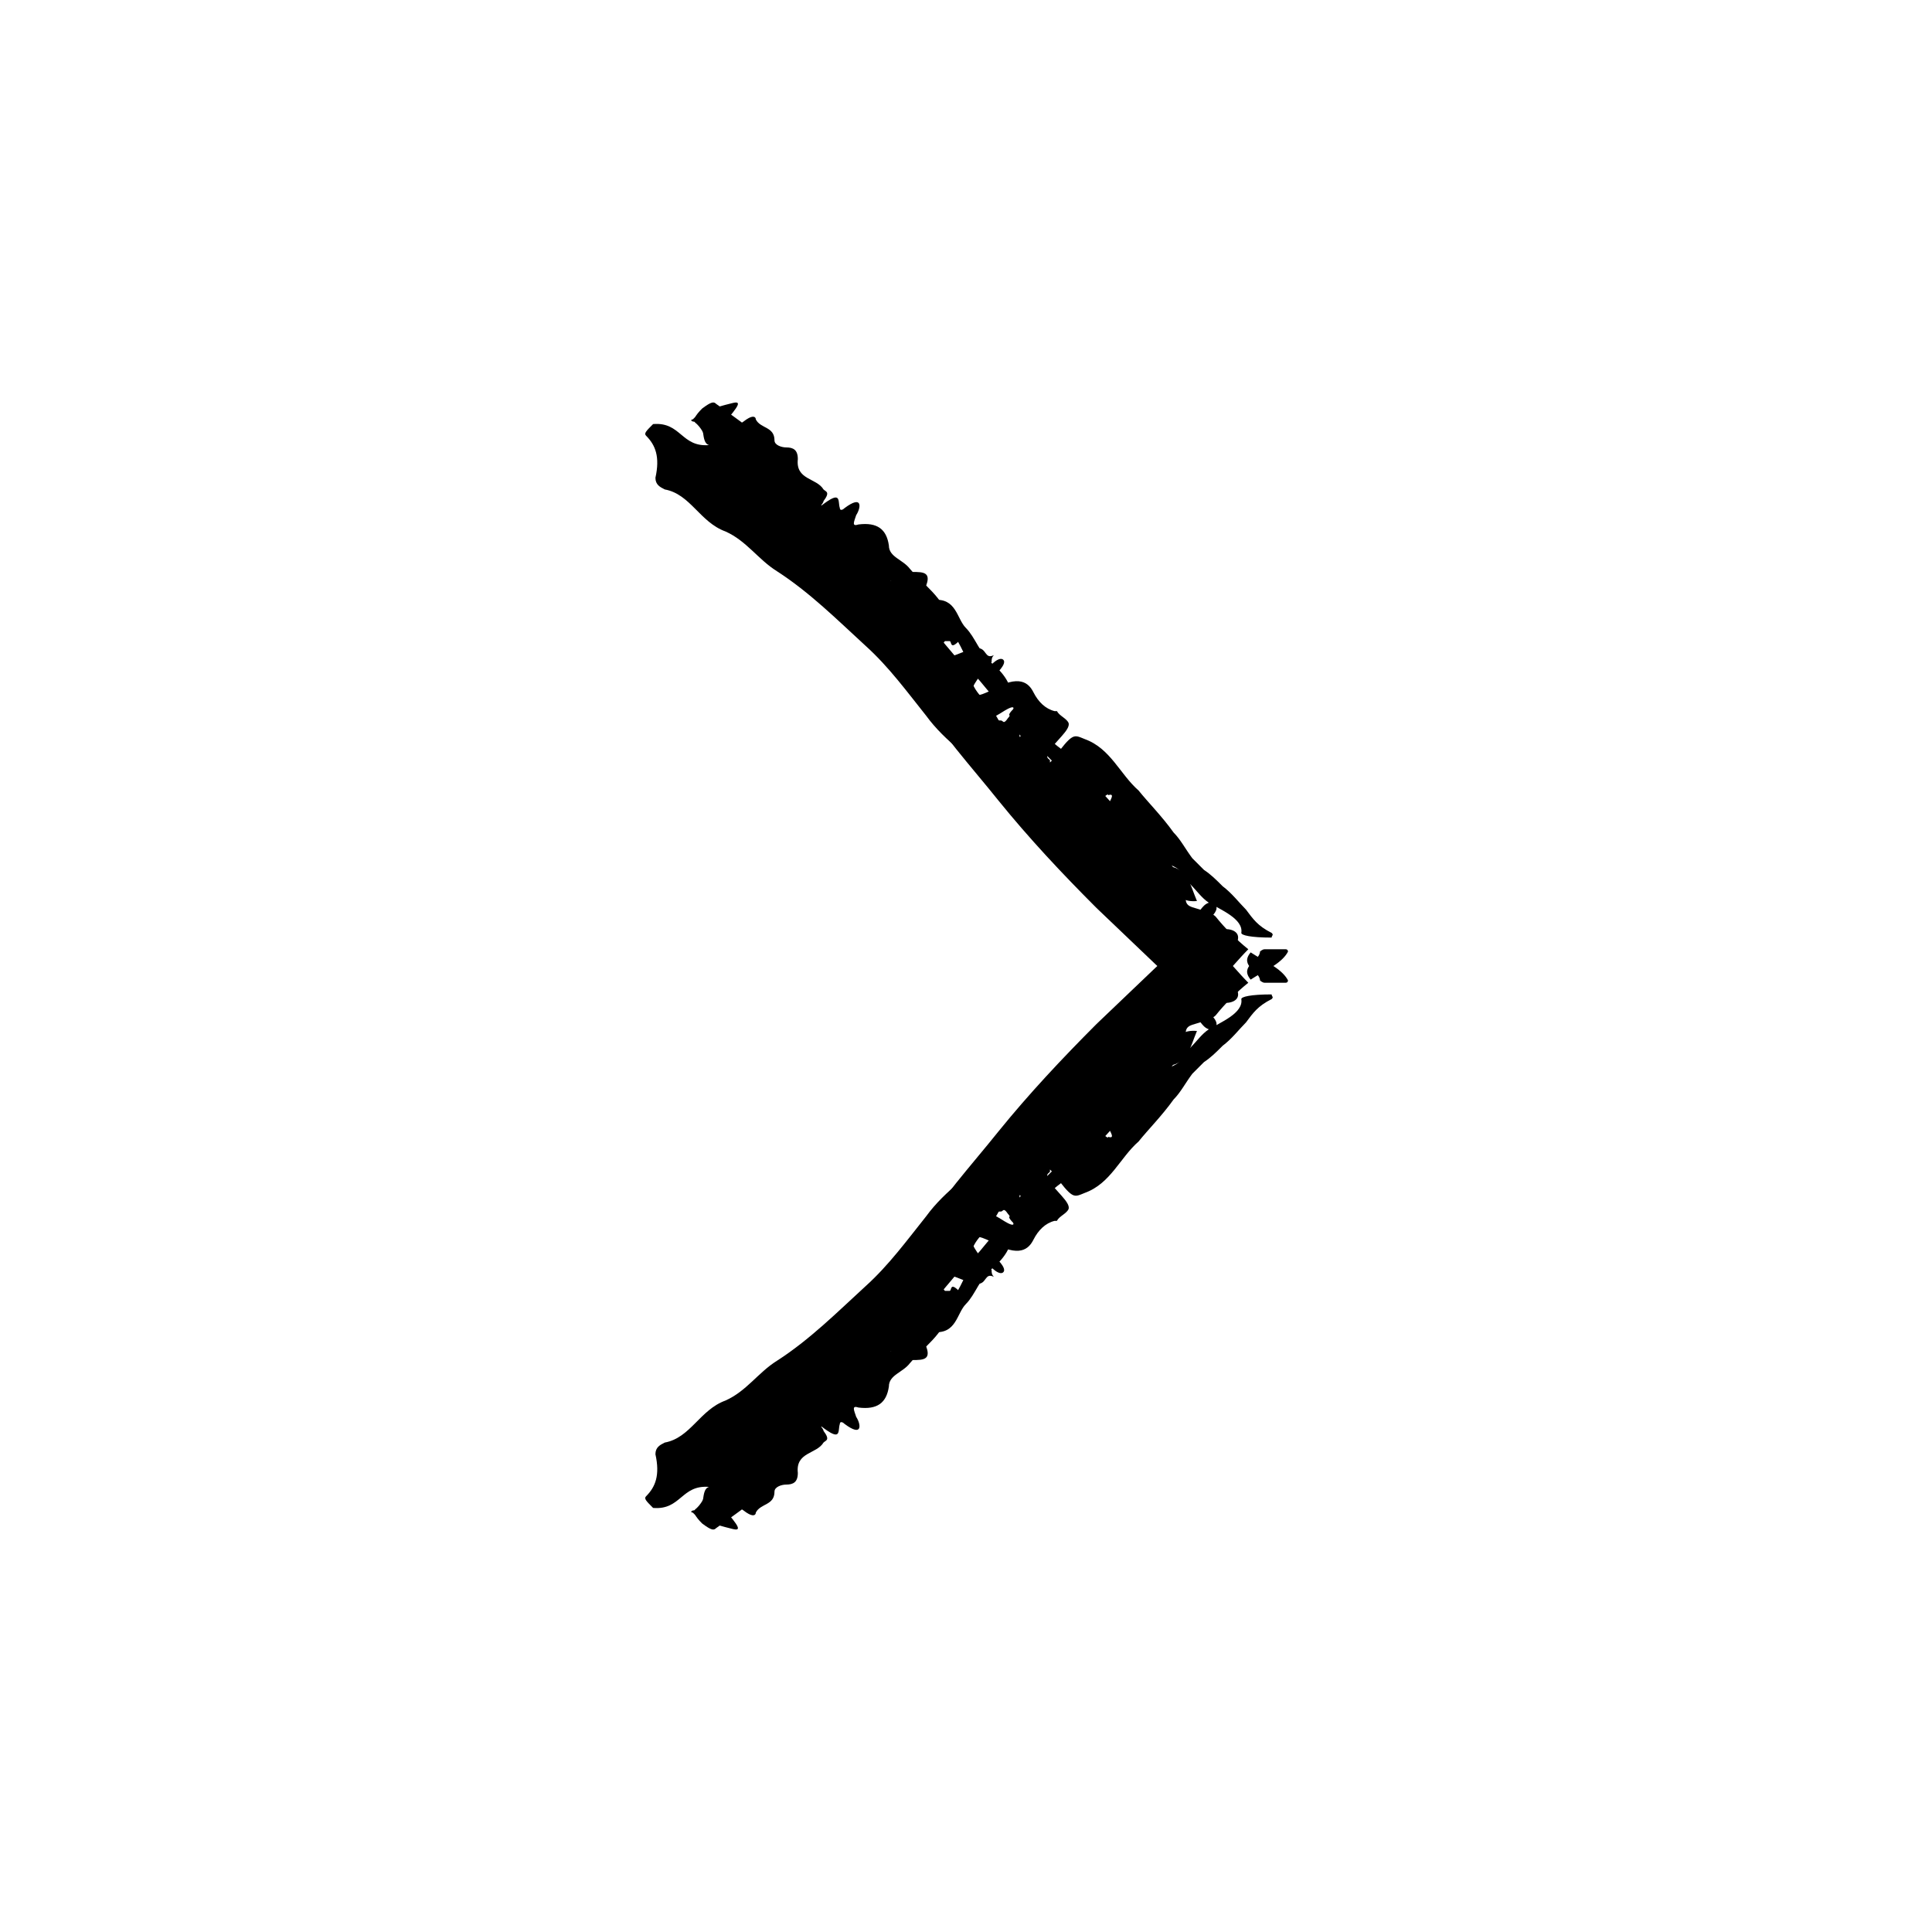
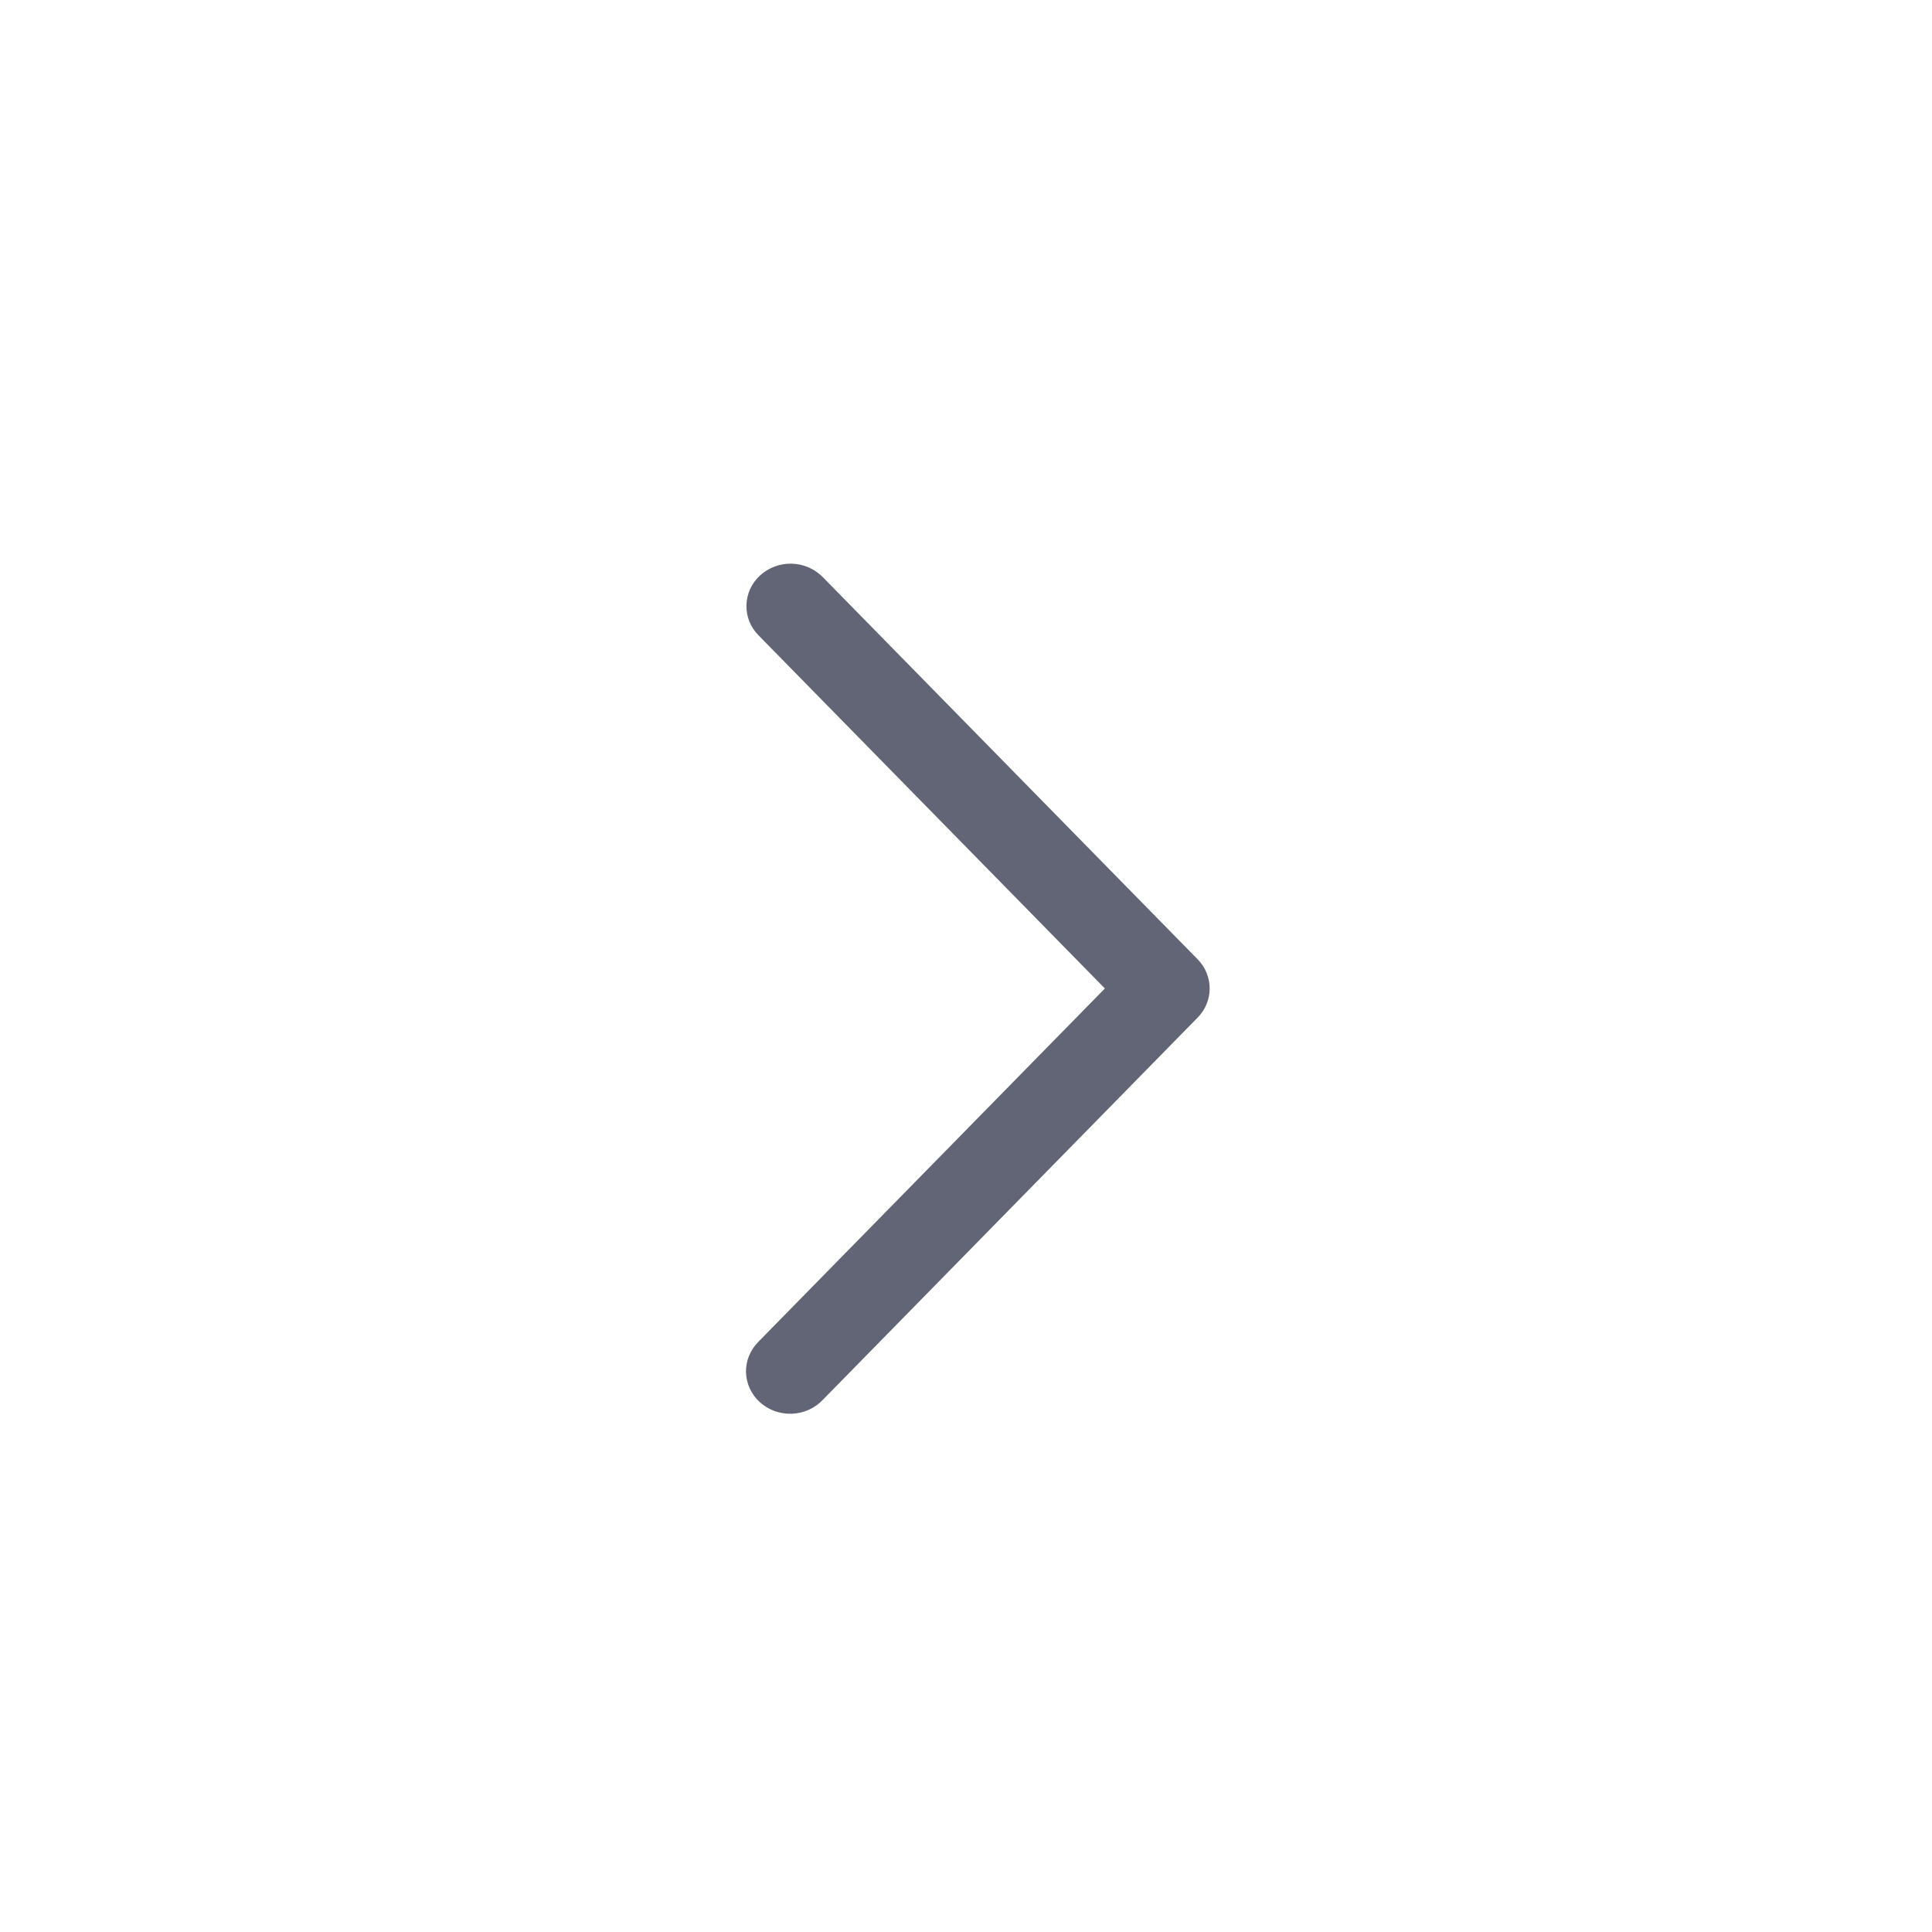
- <svg xmlns="http://www.w3.org/2000/svg" width="24" height="24" viewBox="0 0 24 24" fill="none">
-   <path d="M8.606 18.79C8.635 18.819 8.693 18.877 8.722 18.877C8.867 18.935 8.983 18.964 9.099 18.993C9.215 19.022 9.186 18.964 8.983 18.732C9.07 18.732 9.041 18.616 9.273 18.79C9.36 18.848 9.389 18.819 9.389 18.79C9.447 18.674 9.621 18.703 9.621 18.529C9.621 18.471 9.708 18.442 9.766 18.442C9.853 18.442 9.911 18.413 9.911 18.297C9.882 18.036 10.143 18.065 10.23 17.92C10.259 17.891 10.317 17.891 10.23 17.775C10.23 17.746 10.143 17.659 10.201 17.717C10.462 17.92 10.404 17.775 10.433 17.688C10.433 17.659 10.462 17.659 10.491 17.688C10.723 17.862 10.694 17.688 10.636 17.601C10.607 17.514 10.578 17.456 10.665 17.485C10.897 17.514 11.013 17.427 11.042 17.224C11.042 17.079 11.216 17.05 11.303 16.934C11.477 16.732 11.709 16.587 11.796 16.297C11.825 16.268 11.912 16.268 11.97 16.21C11.999 16.181 12.028 16.152 11.912 16.036C11.796 15.92 11.825 16.036 11.796 16.036C11.796 16.036 11.767 16.036 11.738 16.036C11.622 15.891 11.535 15.746 11.709 15.833H11.738C11.854 15.833 12.028 15.949 12.144 15.949C12.26 15.949 12.231 15.804 12.347 15.862C12.318 15.833 12.318 15.804 12.318 15.775C11.999 15.427 11.97 15.253 12.318 15.427C12.665 15.63 12.781 15.514 12.839 15.398C12.898 15.282 12.985 15.195 13.1 15.166H13.129C13.158 15.108 13.245 15.079 13.274 15.021C13.303 14.934 13.1 14.789 13.043 14.673C12.985 14.586 13.014 14.586 13.043 14.557V14.528L13.072 14.557C13.332 14.905 13.332 14.876 13.477 14.818C13.796 14.702 13.912 14.383 14.144 14.18C14.26 14.035 14.434 13.861 14.579 13.658C14.666 13.571 14.724 13.455 14.811 13.339L14.956 13.194C15.043 13.136 15.101 13.078 15.188 12.991C15.304 12.904 15.391 12.788 15.478 12.701C15.565 12.585 15.623 12.498 15.797 12.411C15.826 12.382 15.797 12.382 15.797 12.353C15.536 12.353 15.42 12.382 15.42 12.411C15.449 12.585 15.159 12.701 15.014 12.788C14.927 12.846 14.869 12.933 14.782 13.02C14.695 12.817 14.724 12.759 14.811 12.73C14.898 12.701 15.043 12.672 15.101 12.614C15.217 12.469 15.362 12.324 15.507 12.208C15.391 12.092 15.275 11.947 15.13 11.802C15.101 11.773 15.014 11.744 14.956 11.715C14.898 11.686 14.84 11.686 14.811 11.657C14.811 11.512 14.695 11.367 14.608 11.28C14.521 11.193 14.405 11.106 14.318 11.019C14.289 11.019 14.289 10.932 14.289 10.845C14.492 10.614 14.434 10.556 14.405 10.498C14.318 10.411 14.26 10.295 14.144 10.237C13.825 10.063 13.622 9.744 13.39 9.483C13.245 9.309 13.014 9.251 12.927 8.99C12.898 8.932 12.839 8.961 12.752 9.048C12.665 9.164 12.723 9.135 12.723 9.193C12.723 9.193 12.723 9.222 12.723 9.28C12.521 9.193 12.434 8.99 12.347 8.845C12.231 8.671 12.057 8.584 12.057 8.352C12.231 8.468 12.289 8.7 12.55 8.758C12.607 8.555 12.492 8.381 12.318 8.236C12.173 8.12 12.115 7.917 11.999 7.801C11.883 7.685 11.883 7.424 11.593 7.453C11.738 7.714 11.912 7.946 12.028 8.236C11.854 8.352 11.941 8.207 11.912 8.207C11.419 7.627 10.926 7.018 10.375 6.467C10.056 6.148 9.824 5.742 9.476 5.452C9.302 5.307 9.099 5.162 8.896 5.017C8.867 4.988 8.838 4.988 8.722 5.075C8.635 5.162 8.606 5.22 8.635 5.249C8.78 5.365 8.78 5.568 8.925 5.684C9.186 5.945 9.476 6.177 9.679 6.496C9.911 6.844 10.259 7.076 10.491 7.424C10.752 7.83 11.129 8.178 11.39 8.613C11.68 9.106 12.057 9.512 12.405 9.947C12.781 10.411 13.187 10.845 13.622 11.28L14.26 11.889C14.376 12.005 14.521 12.121 14.608 12.237C14.521 12.324 14.434 12.382 14.376 12.44C14.347 12.44 14.318 12.469 14.289 12.498L14.231 12.527C14.231 12.527 14.202 12.556 14.173 12.585C14.057 12.672 13.941 12.759 13.854 12.875C13.39 13.339 12.927 13.861 12.405 14.296C12.086 14.557 11.738 14.789 11.506 15.108C11.274 15.398 11.042 15.717 10.752 15.978C10.404 16.297 10.056 16.645 9.65 16.905C9.418 17.05 9.273 17.282 9.012 17.398C8.693 17.514 8.577 17.862 8.258 17.92C8.2 17.949 8.142 17.978 8.142 18.065C8.2 18.326 8.142 18.471 8.026 18.587C7.997 18.616 8.026 18.645 8.113 18.732C8.461 18.761 8.461 18.442 8.809 18.471C8.693 18.5 8.78 18.761 8.635 18.761C8.577 18.761 8.577 18.79 8.606 18.79ZM13.68 10.266C13.564 10.266 13.506 10.179 13.535 10.034C13.303 10.005 12.927 9.541 12.927 9.309C13.129 9.512 13.303 9.686 13.477 9.86C13.506 9.889 13.535 9.947 13.535 10.034C13.593 10.092 13.68 10.15 13.68 10.266ZM14.144 10.7C13.97 10.671 13.883 10.556 13.854 10.382C14.028 10.44 14.115 10.498 14.144 10.7ZM14.289 10.845C14.202 10.903 14.173 10.845 14.202 10.758C14.318 10.729 14.26 10.816 14.289 10.845ZM14.55 13.252C14.608 13.223 14.55 13.049 14.666 13.078C14.695 13.194 14.608 13.223 14.55 13.252ZM14.289 13.542L14.376 13.426L14.405 13.455L14.289 13.542ZM13.709 14.093C13.68 14.035 13.709 14.006 13.767 14.006C13.796 14.064 13.854 14.151 13.767 14.122C13.767 14.151 13.709 14.093 13.709 14.093ZM12.839 14.76C12.839 14.731 12.81 14.702 12.81 14.702C12.839 14.702 12.868 14.731 12.898 14.731C12.927 14.76 12.956 14.818 12.927 14.818C12.898 14.818 12.868 14.818 12.839 14.76ZM12.665 14.876C12.636 14.847 12.636 14.847 12.665 14.876C12.665 14.847 12.665 14.847 12.665 14.847C12.665 14.847 12.694 14.847 12.665 14.876ZM12.318 15.079C12.376 15.05 12.405 15.05 12.434 15.05C12.463 15.05 12.463 14.992 12.521 15.079C12.55 15.108 12.55 15.137 12.579 15.166C12.607 15.224 12.579 15.224 12.521 15.195C12.463 15.166 12.434 15.137 12.318 15.079ZM11.883 15.543V15.514C11.912 15.514 11.912 15.514 11.97 15.543V15.572C11.941 15.601 11.941 15.63 11.883 15.543ZM11.477 16.123C11.448 16.094 11.448 16.065 11.448 16.094C11.477 16.094 11.477 16.123 11.506 16.152C11.535 16.181 11.535 16.21 11.535 16.181C11.535 16.152 11.506 16.123 11.477 16.123ZM11.332 16.268C11.303 16.239 11.303 16.21 11.303 16.21C11.303 16.181 11.303 16.181 11.332 16.21C11.332 16.239 11.361 16.268 11.361 16.268C11.39 16.297 11.361 16.297 11.332 16.268ZM10.81 16.703C10.868 16.703 10.984 16.732 11.071 16.79C10.955 16.79 10.955 16.79 10.81 16.703ZM10.433 17.166C10.433 17.137 10.433 17.137 10.433 17.166H10.462C10.491 17.195 10.491 17.195 10.462 17.195C10.462 17.166 10.433 17.166 10.433 17.166ZM10.288 17.253C10.288 17.224 10.259 17.195 10.288 17.195C10.317 17.195 10.346 17.195 10.375 17.224C10.433 17.282 10.404 17.282 10.404 17.282C10.375 17.282 10.346 17.282 10.288 17.253ZM9.36 17.978H9.447L9.476 18.007H9.447C9.389 17.978 9.418 18.065 9.36 17.978ZM9.099 18.239V18.152L9.128 18.181C9.099 18.21 9.128 18.268 9.099 18.239Z" fill="black" />
-   <path d="M14.463 10.758C14.753 10.758 14.782 10.991 14.869 11.193C14.55 11.222 14.579 10.932 14.463 10.758Z" fill="black" />
-   <path d="M15.652 12.179C15.652 12.063 15.391 12.005 15.536 11.831C15.623 11.889 15.739 11.947 15.826 12.005C15.913 12.063 15.971 12.121 16 12.179C16 12.179 16 12.208 15.971 12.208C15.942 12.208 15.884 12.208 15.826 12.208C15.768 12.208 15.739 12.208 15.71 12.208C15.681 12.208 15.652 12.179 15.652 12.179Z" fill="black" />
-   <path d="M11.332 7.105C11.477 7.105 11.593 7.105 11.477 7.337C11.361 7.308 11.245 7.279 11.332 7.105Z" fill="black" />
-   <path d="M12.607 8.903C12.579 8.874 12.463 8.932 12.607 8.787C12.694 8.671 12.781 8.671 12.781 8.729C12.781 8.787 12.898 8.758 12.752 8.903C12.579 9.048 12.636 8.932 12.607 8.903Z" fill="black" />
-   <path d="M12.231 15.543C12.26 15.514 12.318 15.543 12.376 15.63C12.463 15.717 12.492 15.775 12.463 15.804C12.434 15.833 12.376 15.804 12.318 15.746C12.231 15.63 12.231 15.572 12.231 15.543Z" fill="black" />
-   <path d="M14.898 11.396C14.869 11.367 14.898 11.309 14.956 11.251C14.985 11.222 15.043 11.193 15.072 11.222C15.13 11.251 15.13 11.309 15.043 11.396C14.985 11.425 14.927 11.425 14.898 11.396Z" fill="black" />
-   <path d="M15.217 11.541C15.333 11.541 15.42 11.599 15.362 11.715C15.246 11.628 15.101 11.657 15.217 11.541Z" fill="black" />
-   <path d="M8.606 5.21C8.635 5.181 8.693 5.123 8.722 5.123C8.867 5.065 8.983 5.036 9.099 5.007C9.215 4.978 9.186 5.036 8.983 5.268C9.07 5.268 9.041 5.384 9.273 5.21C9.36 5.152 9.389 5.181 9.389 5.21C9.447 5.326 9.621 5.297 9.621 5.471C9.621 5.529 9.708 5.558 9.766 5.558C9.853 5.558 9.911 5.587 9.911 5.703C9.882 5.964 10.143 5.935 10.23 6.08C10.259 6.109 10.317 6.109 10.23 6.225C10.23 6.254 10.143 6.341 10.201 6.283C10.462 6.08 10.404 6.225 10.433 6.312C10.433 6.341 10.462 6.341 10.491 6.312C10.723 6.138 10.694 6.312 10.636 6.399C10.607 6.486 10.578 6.544 10.665 6.515C10.897 6.486 11.013 6.573 11.042 6.776C11.042 6.921 11.216 6.95 11.303 7.066C11.477 7.269 11.709 7.414 11.796 7.703C11.825 7.732 11.912 7.732 11.97 7.79C11.999 7.819 12.028 7.848 11.912 7.964C11.796 8.08 11.825 7.964 11.796 7.964C11.796 7.964 11.767 7.964 11.738 7.964C11.622 8.109 11.535 8.254 11.709 8.167H11.738C11.854 8.167 12.028 8.051 12.144 8.051C12.26 8.051 12.231 8.196 12.347 8.138C12.318 8.167 12.318 8.196 12.318 8.225C11.999 8.573 11.97 8.747 12.318 8.573C12.665 8.37 12.781 8.486 12.839 8.602C12.898 8.718 12.985 8.805 13.101 8.834H13.13C13.159 8.892 13.245 8.921 13.274 8.979C13.303 9.066 13.101 9.211 13.043 9.327C12.985 9.414 13.014 9.414 13.043 9.443V9.472L13.072 9.443C13.332 9.095 13.332 9.124 13.477 9.182C13.796 9.298 13.912 9.617 14.144 9.82C14.26 9.965 14.434 10.139 14.579 10.342C14.666 10.429 14.724 10.545 14.811 10.661L14.956 10.806C15.043 10.864 15.101 10.922 15.188 11.009C15.304 11.096 15.391 11.212 15.478 11.299C15.565 11.415 15.623 11.502 15.797 11.589C15.826 11.618 15.797 11.618 15.797 11.647C15.536 11.647 15.42 11.618 15.42 11.589C15.449 11.415 15.159 11.299 15.014 11.212C14.927 11.154 14.869 11.067 14.782 10.98C14.695 11.183 14.724 11.241 14.811 11.27C14.898 11.299 15.043 11.328 15.101 11.386C15.217 11.531 15.362 11.676 15.507 11.792C15.391 11.908 15.275 12.053 15.13 12.198C15.101 12.227 15.014 12.256 14.956 12.285C14.898 12.314 14.84 12.314 14.811 12.343C14.811 12.488 14.695 12.633 14.608 12.72C14.521 12.807 14.405 12.894 14.318 12.981C14.289 12.981 14.289 13.068 14.289 13.155C14.492 13.387 14.434 13.444 14.405 13.502C14.318 13.589 14.26 13.706 14.144 13.764C13.825 13.938 13.622 14.256 13.39 14.517C13.245 14.691 13.014 14.749 12.927 15.01C12.898 15.068 12.839 15.039 12.752 14.952C12.665 14.836 12.723 14.865 12.723 14.807C12.723 14.807 12.723 14.778 12.723 14.72C12.521 14.807 12.434 15.01 12.347 15.155C12.231 15.329 12.057 15.416 12.057 15.648C12.231 15.532 12.289 15.3 12.55 15.242C12.608 15.445 12.492 15.619 12.318 15.764C12.173 15.88 12.115 16.083 11.999 16.199C11.883 16.315 11.883 16.576 11.593 16.547C11.738 16.286 11.912 16.054 12.028 15.764C11.854 15.648 11.941 15.793 11.912 15.793C11.419 16.373 10.926 16.982 10.375 17.533C10.056 17.852 9.824 18.258 9.476 18.548C9.302 18.693 9.099 18.838 8.896 18.983C8.867 19.012 8.838 19.012 8.722 18.925C8.635 18.838 8.606 18.78 8.635 18.751C8.78 18.635 8.78 18.432 8.925 18.316C9.186 18.055 9.476 17.823 9.679 17.504C9.911 17.156 10.259 16.924 10.491 16.576C10.752 16.17 11.129 15.822 11.39 15.387C11.68 14.894 12.057 14.488 12.405 14.053C12.781 13.589 13.188 13.155 13.622 12.72L14.26 12.111C14.376 11.995 14.521 11.879 14.608 11.763C14.521 11.676 14.434 11.618 14.376 11.56C14.347 11.56 14.318 11.531 14.289 11.502L14.231 11.473C14.231 11.473 14.202 11.444 14.173 11.415C14.057 11.328 13.941 11.241 13.854 11.125C13.39 10.661 12.927 10.139 12.405 9.704C12.086 9.443 11.738 9.211 11.506 8.892C11.274 8.602 11.042 8.283 10.752 8.022C10.404 7.703 10.056 7.356 9.65 7.095C9.418 6.95 9.273 6.718 9.012 6.602C8.693 6.486 8.577 6.138 8.258 6.08C8.2 6.051 8.142 6.022 8.142 5.935C8.2 5.674 8.142 5.529 8.026 5.413C7.997 5.384 8.026 5.355 8.113 5.268C8.461 5.239 8.461 5.558 8.809 5.529C8.693 5.5 8.78 5.239 8.635 5.239C8.577 5.239 8.577 5.21 8.606 5.21ZM13.68 13.735C13.564 13.735 13.506 13.822 13.535 13.966C13.303 13.995 12.927 14.459 12.927 14.691C13.13 14.488 13.303 14.314 13.477 14.14C13.506 14.111 13.535 14.053 13.535 13.966C13.593 13.909 13.68 13.851 13.68 13.735ZM14.144 13.3C13.97 13.329 13.883 13.444 13.854 13.618C14.028 13.56 14.115 13.502 14.144 13.3ZM14.289 13.155C14.202 13.097 14.173 13.155 14.202 13.242C14.318 13.271 14.26 13.184 14.289 13.155ZM14.55 10.748C14.608 10.777 14.55 10.951 14.666 10.922C14.695 10.806 14.608 10.777 14.55 10.748ZM14.289 10.458L14.376 10.574L14.405 10.545L14.289 10.458ZM13.709 9.907C13.68 9.965 13.709 9.994 13.767 9.994C13.796 9.936 13.854 9.849 13.767 9.878C13.767 9.849 13.709 9.907 13.709 9.907ZM12.839 9.24C12.839 9.269 12.81 9.298 12.81 9.298C12.839 9.298 12.868 9.269 12.898 9.269C12.927 9.24 12.956 9.182 12.927 9.182C12.898 9.182 12.868 9.182 12.839 9.24ZM12.665 9.124C12.636 9.153 12.636 9.153 12.665 9.124C12.665 9.153 12.665 9.153 12.665 9.153C12.665 9.153 12.694 9.153 12.665 9.124ZM12.318 8.921C12.376 8.95 12.405 8.95 12.434 8.95C12.463 8.95 12.463 9.008 12.521 8.921C12.55 8.892 12.55 8.863 12.579 8.834C12.608 8.776 12.579 8.776 12.521 8.805C12.463 8.834 12.434 8.863 12.318 8.921ZM11.883 8.457V8.486C11.912 8.486 11.912 8.486 11.97 8.457V8.428C11.941 8.399 11.941 8.37 11.883 8.457ZM11.477 7.877C11.448 7.906 11.448 7.935 11.448 7.906C11.477 7.906 11.477 7.877 11.506 7.848C11.535 7.819 11.535 7.79 11.535 7.819C11.535 7.848 11.506 7.877 11.477 7.877ZM11.332 7.732C11.303 7.761 11.303 7.79 11.303 7.79C11.303 7.819 11.303 7.819 11.332 7.79C11.332 7.761 11.361 7.732 11.361 7.732C11.39 7.703 11.361 7.703 11.332 7.732ZM10.81 7.298C10.868 7.298 10.984 7.269 11.071 7.211C10.955 7.211 10.955 7.211 10.81 7.298ZM10.433 6.834C10.433 6.863 10.433 6.863 10.433 6.834H10.462C10.491 6.805 10.491 6.805 10.462 6.805C10.462 6.834 10.433 6.834 10.433 6.834ZM10.288 6.747C10.288 6.776 10.259 6.805 10.288 6.805C10.317 6.805 10.346 6.805 10.375 6.776C10.433 6.718 10.404 6.718 10.404 6.718C10.375 6.718 10.346 6.718 10.288 6.747ZM9.36 6.022H9.447L9.476 5.993H9.447C9.389 6.022 9.418 5.935 9.36 6.022ZM9.099 5.761V5.848L9.128 5.819C9.099 5.79 9.128 5.732 9.099 5.761Z" fill="black" />
-   <path d="M14.463 13.242C14.753 13.242 14.782 13.01 14.869 12.807C14.55 12.778 14.579 13.068 14.463 13.242Z" fill="black" />
-   <path d="M15.652 11.821C15.652 11.937 15.391 11.995 15.536 12.169C15.623 12.111 15.739 12.053 15.826 11.995C15.913 11.937 15.971 11.879 16 11.821C16 11.821 16 11.792 15.971 11.792C15.942 11.792 15.884 11.792 15.826 11.792C15.768 11.792 15.739 11.792 15.71 11.792C15.681 11.792 15.652 11.821 15.652 11.821Z" fill="black" />
-   <path d="M11.332 16.895C11.477 16.895 11.593 16.895 11.477 16.663C11.361 16.692 11.245 16.721 11.332 16.895Z" fill="black" />
-   <path d="M12.608 15.097C12.579 15.126 12.463 15.068 12.608 15.213C12.694 15.329 12.781 15.329 12.781 15.271C12.781 15.213 12.898 15.242 12.752 15.097C12.579 14.952 12.636 15.068 12.608 15.097Z" fill="black" />
-   <path d="M12.231 8.457C12.26 8.486 12.318 8.457 12.376 8.37C12.463 8.283 12.492 8.225 12.463 8.196C12.434 8.167 12.376 8.196 12.318 8.254C12.231 8.37 12.231 8.428 12.231 8.457Z" fill="black" />
-   <path d="M14.898 12.604C14.869 12.633 14.898 12.691 14.956 12.749C14.985 12.778 15.043 12.807 15.072 12.778C15.13 12.749 15.13 12.691 15.043 12.604C14.985 12.575 14.927 12.575 14.898 12.604Z" fill="black" />
-   <path d="M15.217 12.459C15.333 12.459 15.42 12.401 15.362 12.285C15.246 12.372 15.101 12.343 15.217 12.459Z" fill="black" />
+ <svg xmlns="http://www.w3.org/2000/svg" width="25" height="25" viewBox="0 0 25 25" fill="none">
+   <path d="M9.815 8.221C9.763 8.169 9.723 8.107 9.696 8.04C9.669 7.972 9.657 7.9 9.659 7.828C9.661 7.756 9.678 7.685 9.708 7.619C9.739 7.553 9.783 7.494 9.837 7.444C9.892 7.395 9.956 7.356 10.026 7.33C10.096 7.304 10.171 7.292 10.246 7.294C10.321 7.296 10.395 7.312 10.463 7.342C10.531 7.371 10.593 7.414 10.645 7.466L15.497 12.413C15.598 12.515 15.653 12.65 15.653 12.791C15.653 12.931 15.598 13.066 15.497 13.168L10.645 18.116C10.594 18.17 10.532 18.213 10.463 18.244C10.394 18.274 10.32 18.291 10.245 18.294C10.169 18.296 10.094 18.284 10.023 18.259C9.952 18.233 9.887 18.194 9.832 18.144C9.777 18.094 9.733 18.034 9.702 17.967C9.672 17.901 9.655 17.829 9.653 17.756C9.652 17.683 9.665 17.611 9.693 17.543C9.721 17.476 9.762 17.414 9.815 17.361L14.297 12.791L9.815 8.221Z" fill="#626576" />
</svg>
